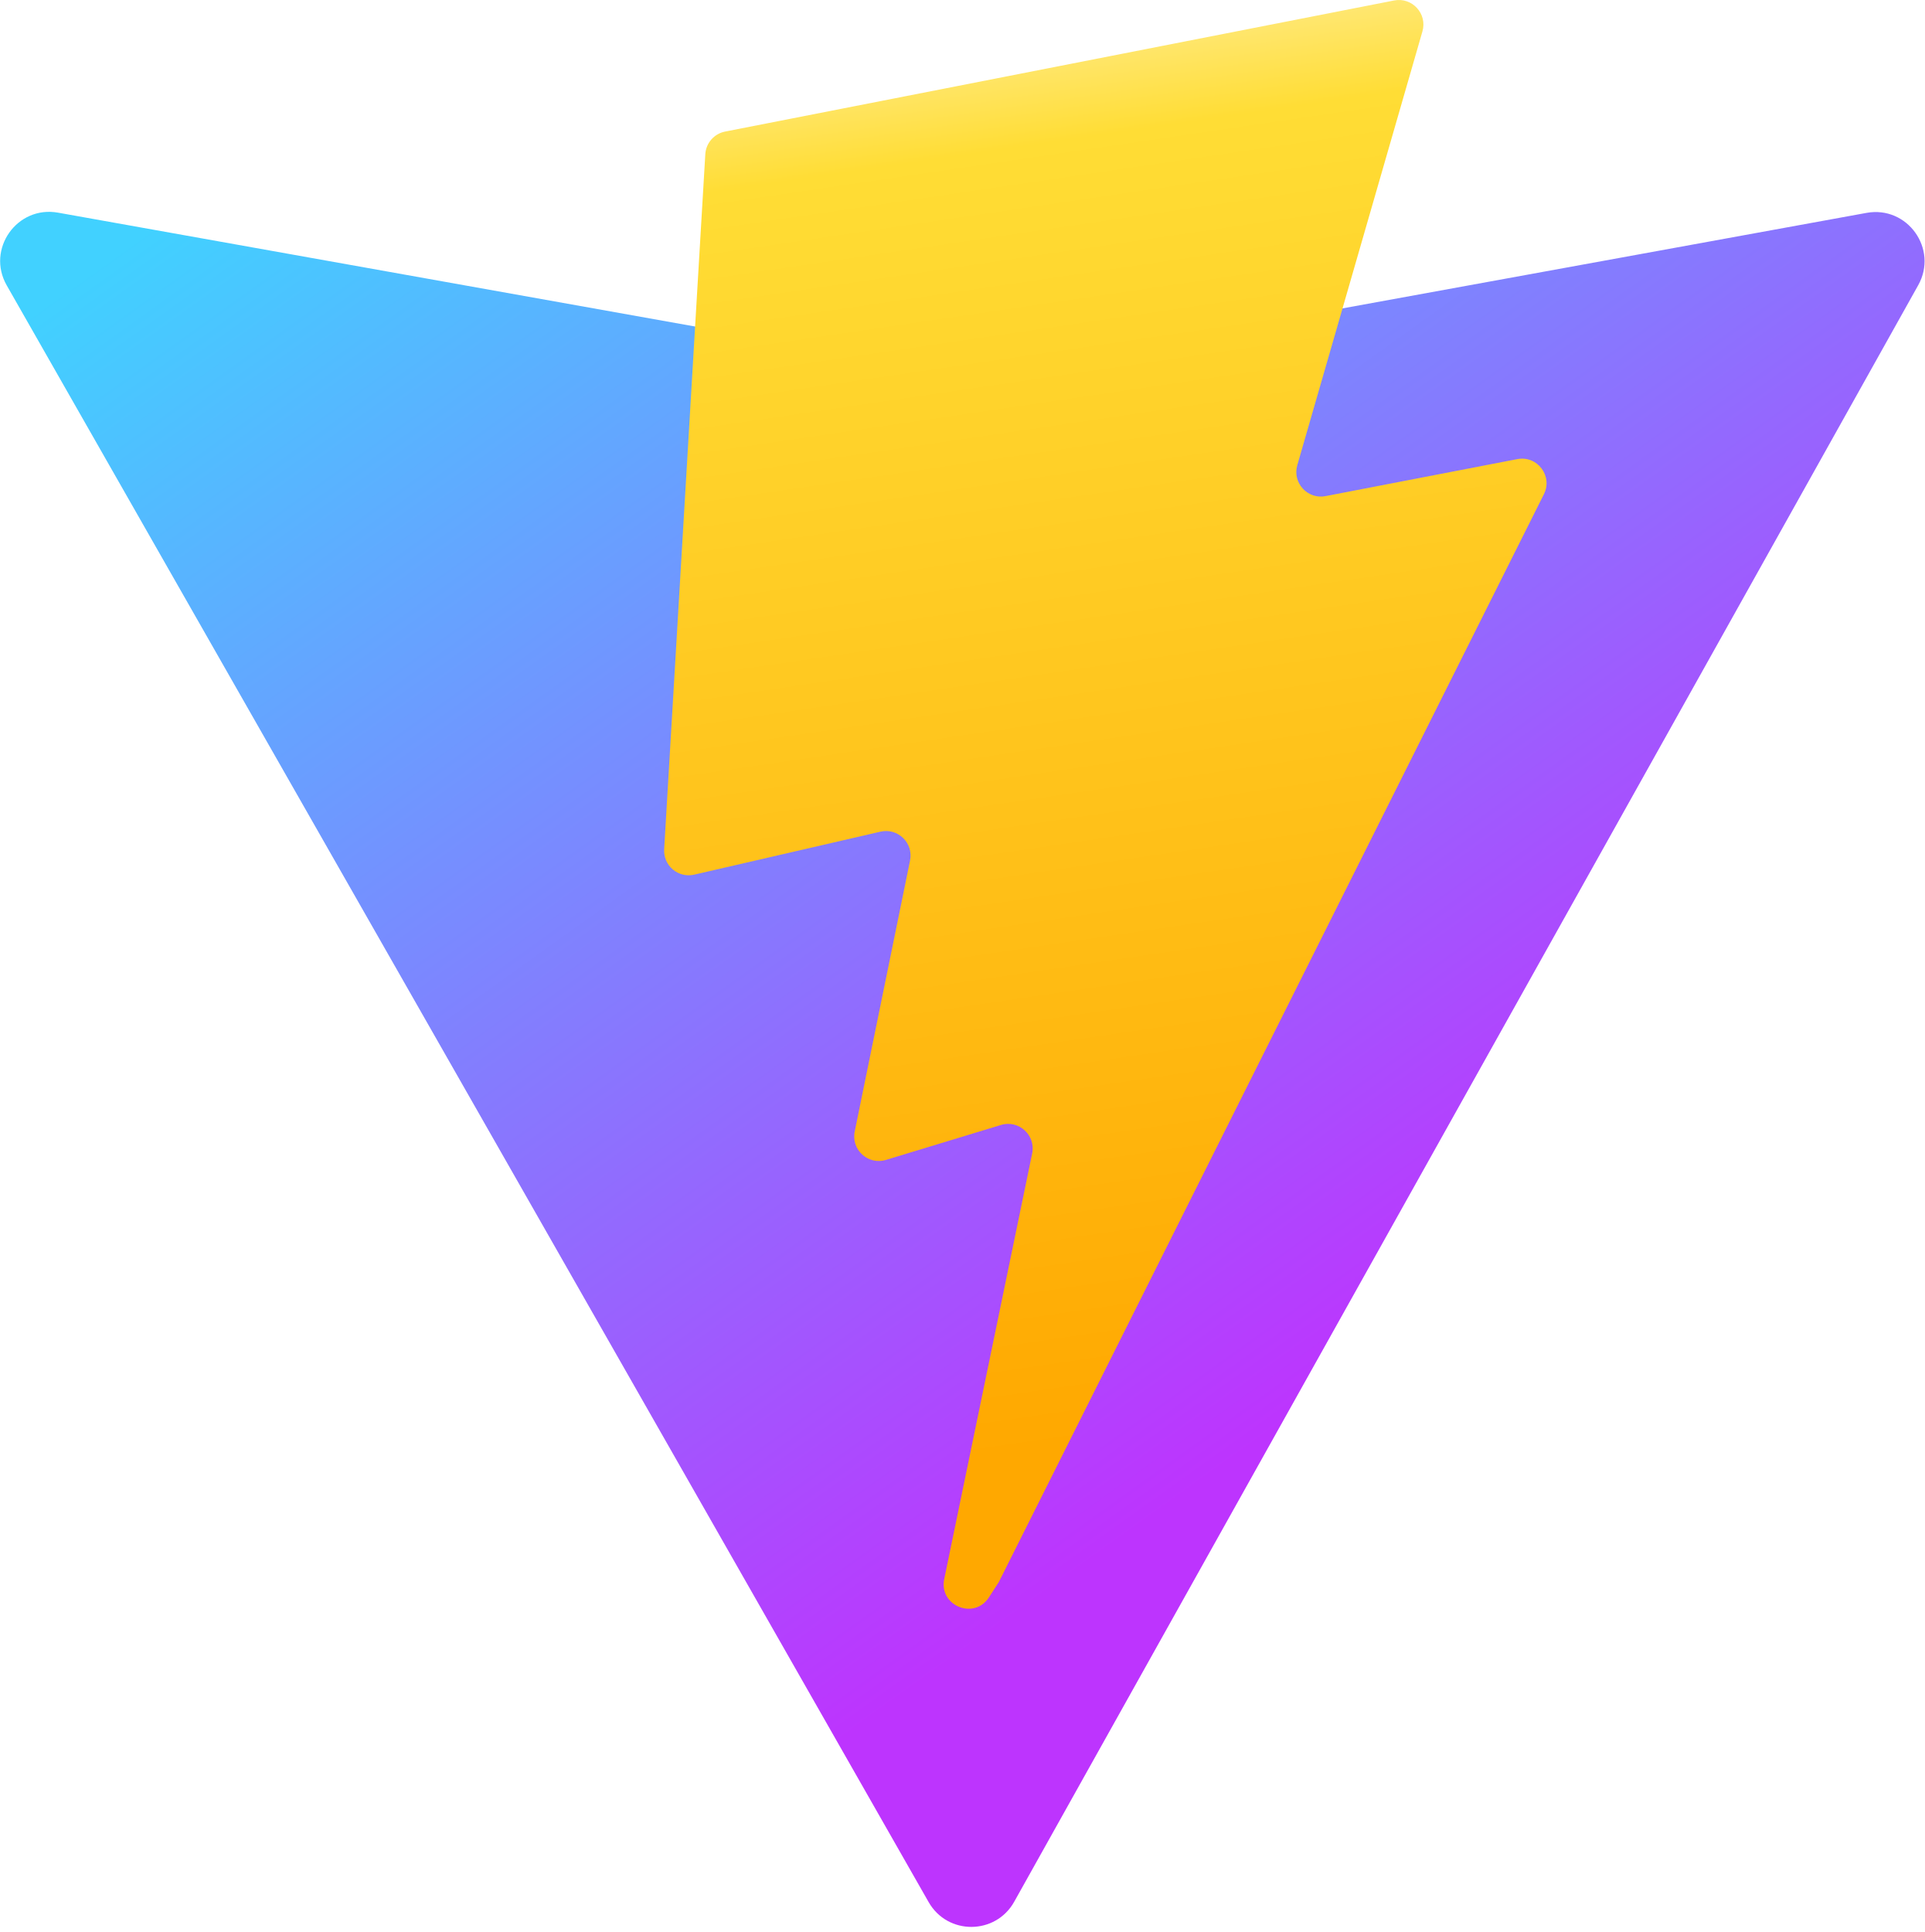
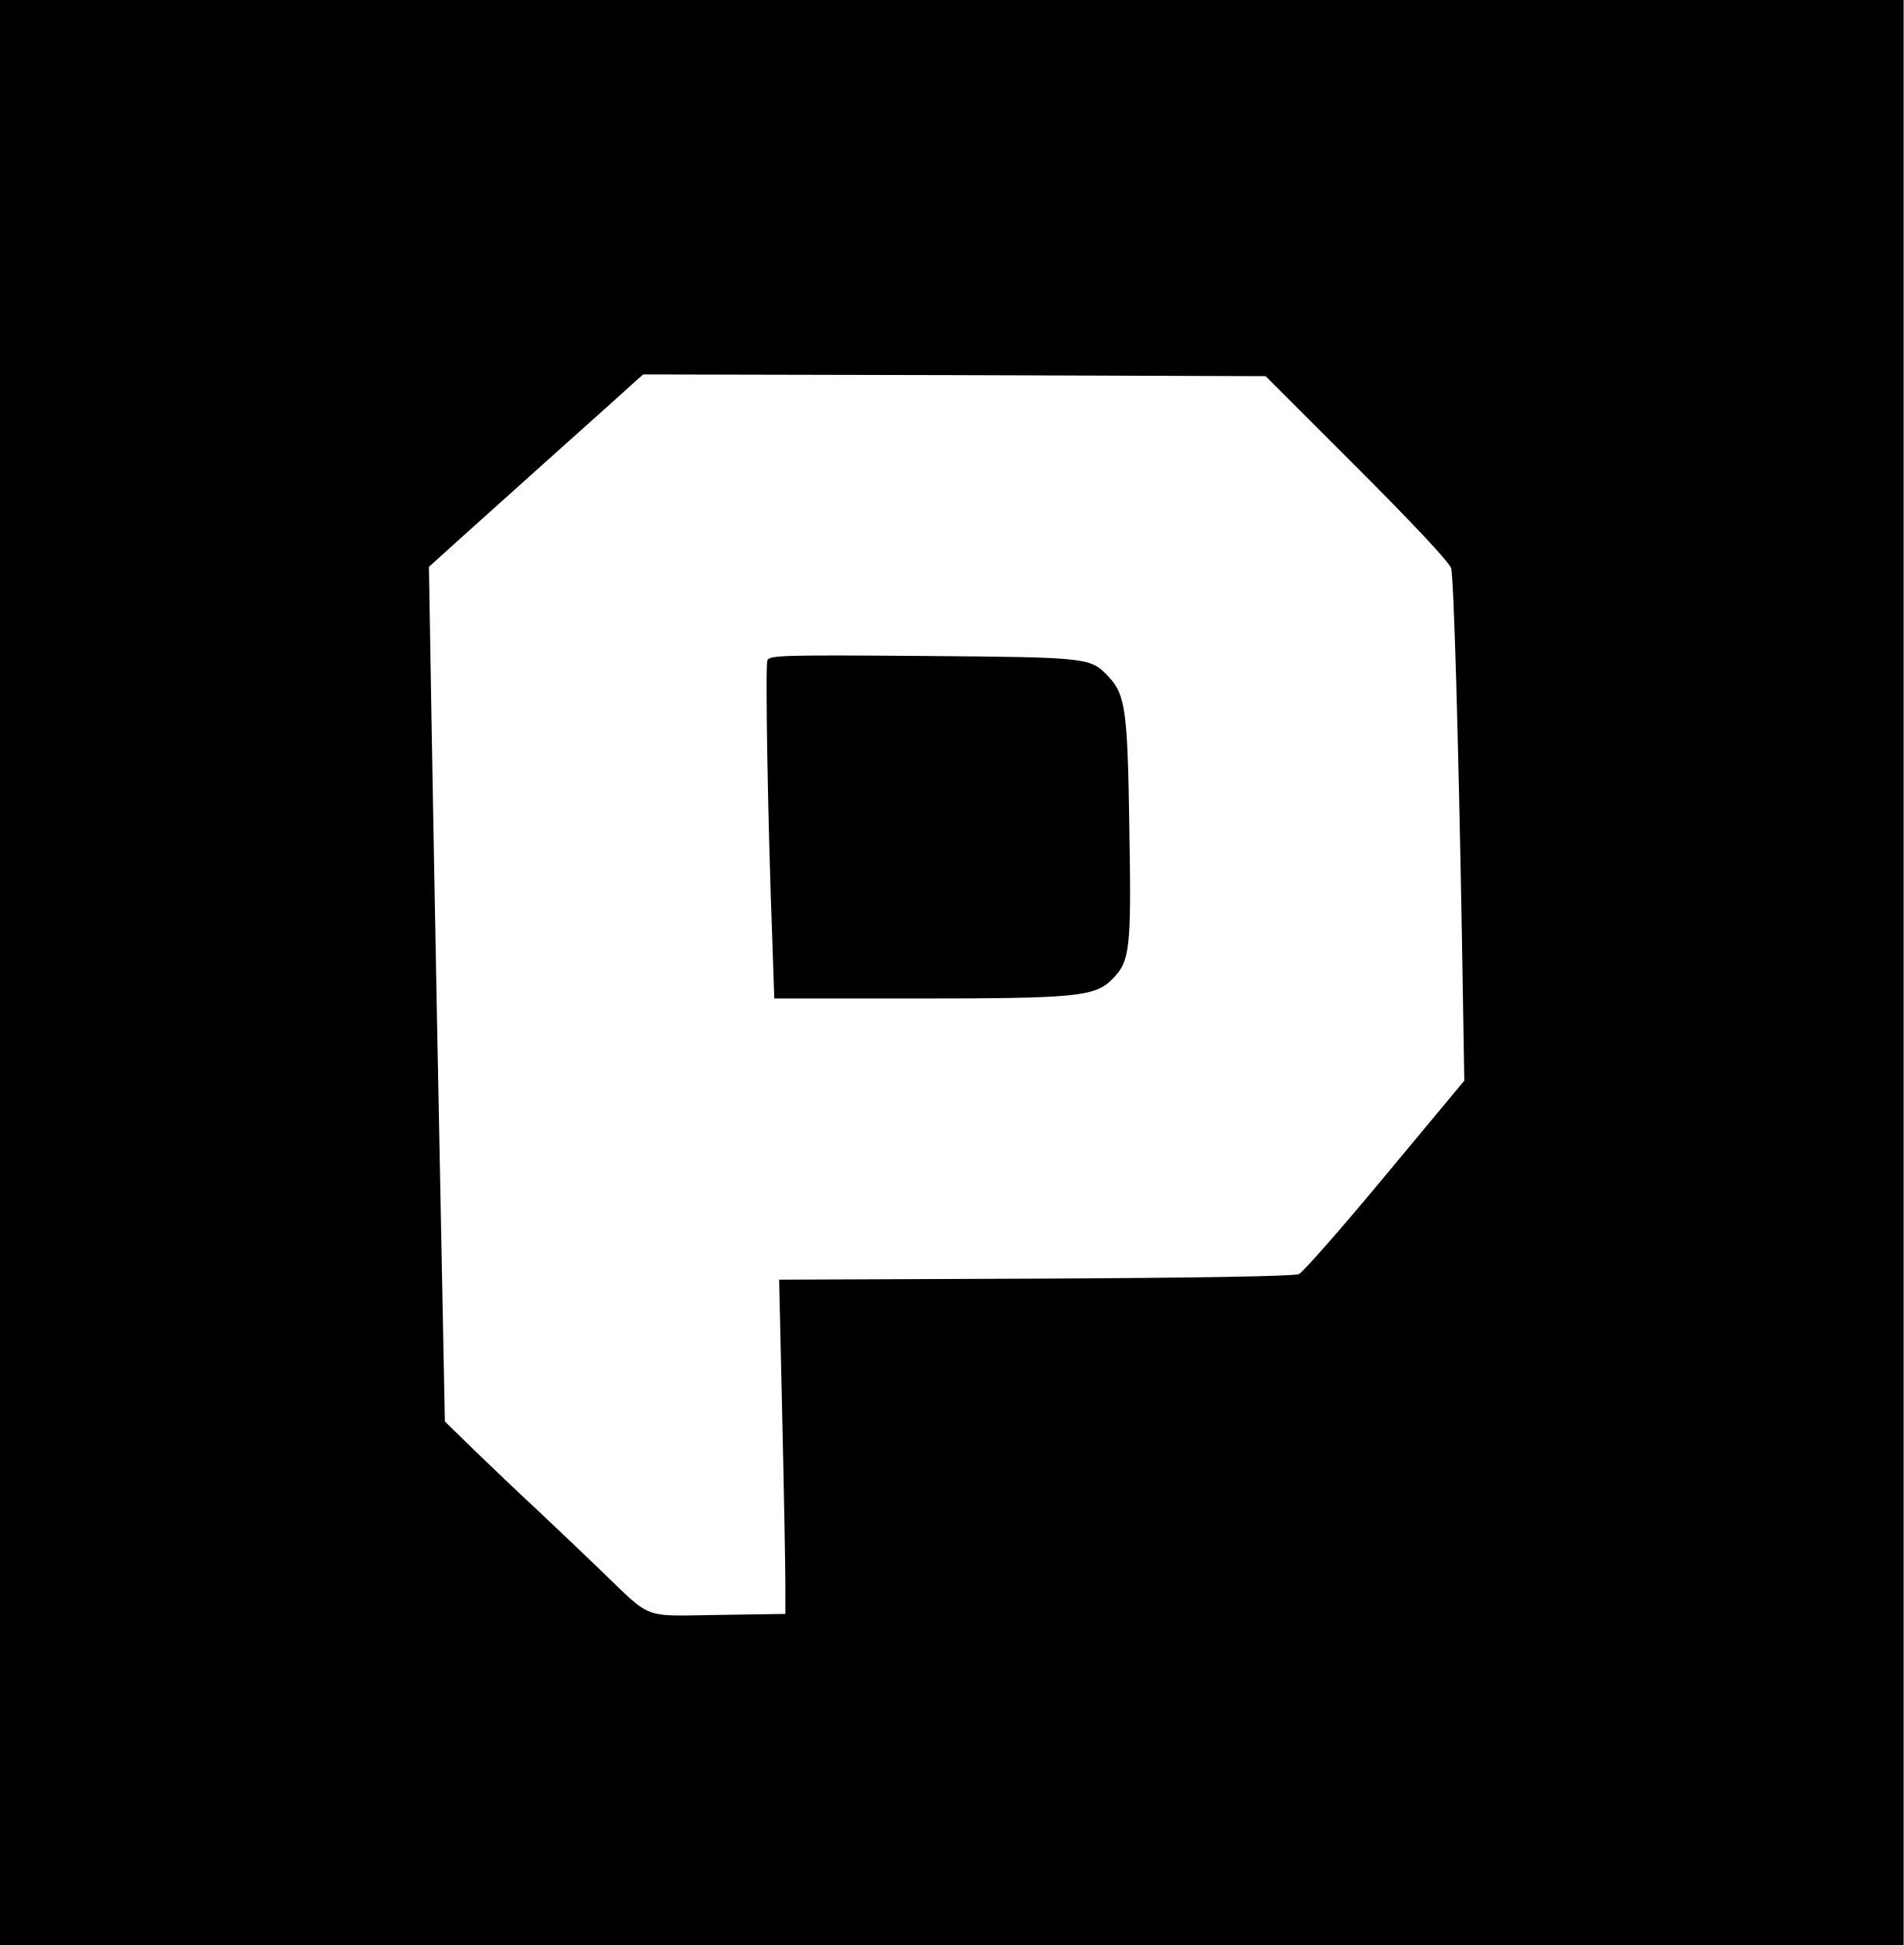
- <svg xmlns="http://www.w3.org/2000/svg" aria-hidden="true" role="img" class="iconify iconify--logos" width="31.88" height="32" preserveAspectRatio="xMidYMid meet" viewBox="0 0 256 257">
-   <defs>
-     <linearGradient id="IconifyId1813088fe1fbc01fb466" x1="-.828%" x2="57.636%" y1="7.652%" y2="78.411%">
-       <stop offset="0%" stop-color="#41D1FF" />
-       <stop offset="100%" stop-color="#BD34FE" />
-     </linearGradient>
-     <linearGradient id="IconifyId1813088fe1fbc01fb467" x1="43.376%" x2="50.316%" y1="2.242%" y2="89.03%">
-       <stop offset="0%" stop-color="#FFEA83" />
-       <stop offset="8.333%" stop-color="#FFDD35" />
-       <stop offset="100%" stop-color="#FFA800" />
-     </linearGradient>
-   </defs>
-   <path fill="url(#IconifyId1813088fe1fbc01fb466)" d="M255.153 37.938L134.897 252.976c-2.483 4.44-8.862 4.466-11.382.048L.875 37.958c-2.746-4.814 1.371-10.646 6.827-9.67l120.385 21.517a6.537 6.537 0 0 0 2.322-.004l117.867-21.483c5.438-.991 9.574 4.796 6.877 9.62Z" />
-   <path fill="url(#IconifyId1813088fe1fbc01fb467)" d="M185.432.063L96.44 17.501a3.268 3.268 0 0 0-2.634 3.014l-5.474 92.456a3.268 3.268 0 0 0 3.997 3.378l24.777-5.718c2.318-.535 4.413 1.507 3.936 3.838l-7.361 36.047c-.495 2.426 1.782 4.5 4.151 3.78l15.304-4.649c2.372-.72 4.652 1.36 4.15 3.788l-11.698 56.621c-.732 3.542 3.979 5.473 5.943 2.437l1.313-2.028l72.516-144.72c1.215-2.423-.88-5.186-3.54-4.672l-25.505 4.922c-2.396.462-4.435-1.77-3.759-4.114l16.646-57.705c.677-2.35-1.37-4.583-3.769-4.113Z" />
+ <svg xmlns="http://www.w3.org/2000/svg" version="1.0" width="549pt" height="561pt" viewBox="0 0 549 561" preserveAspectRatio="xMidYMid meet">
+   <g transform="translate(0,561) scale(0.1,-0.1)" fill="#000000" stroke="none">
+     <path d="M0 2805 l0 -2805 2745 0 2745 0 0 2805 0 2805 -2745 0 -2745 0 0 -2805z m3914 1456 c160 -160 267 -274 271 -290 8 -32 21 -495 31 -1057 l7 -421 -228 -274 c-125 -151 -237 -278 -249 -284 -13 -6 -294 -11 -760 -13 l-739 -3 9 -397 c5 -218 9 -435 9 -482 l0 -85 -193 -3 c-224 -3 -189 -16 -342 131 -53 51 -136 130 -185 176 -50 46 -129 122 -176 167 l-86 84 -7 357 c-4 197 -11 565 -16 818 -5 253 -12 647 -16 875 l-7 415 84 76 c46 41 174 156 284 255 110 98 211 189 225 202 l25 22 897 -2 898 -3 264 -264z" />
+     <path d="M2213 3705 c-6 -17 1 -454 14 -797 l6 -178 405 0 c463 0 519 5 569 55 52 52 56 85 50 435 -5 338 -11 386 -59 437 -53 57 -56 57 -536 61 -408 3 -443 2 -449 -13z" />
+   </g>
</svg>
